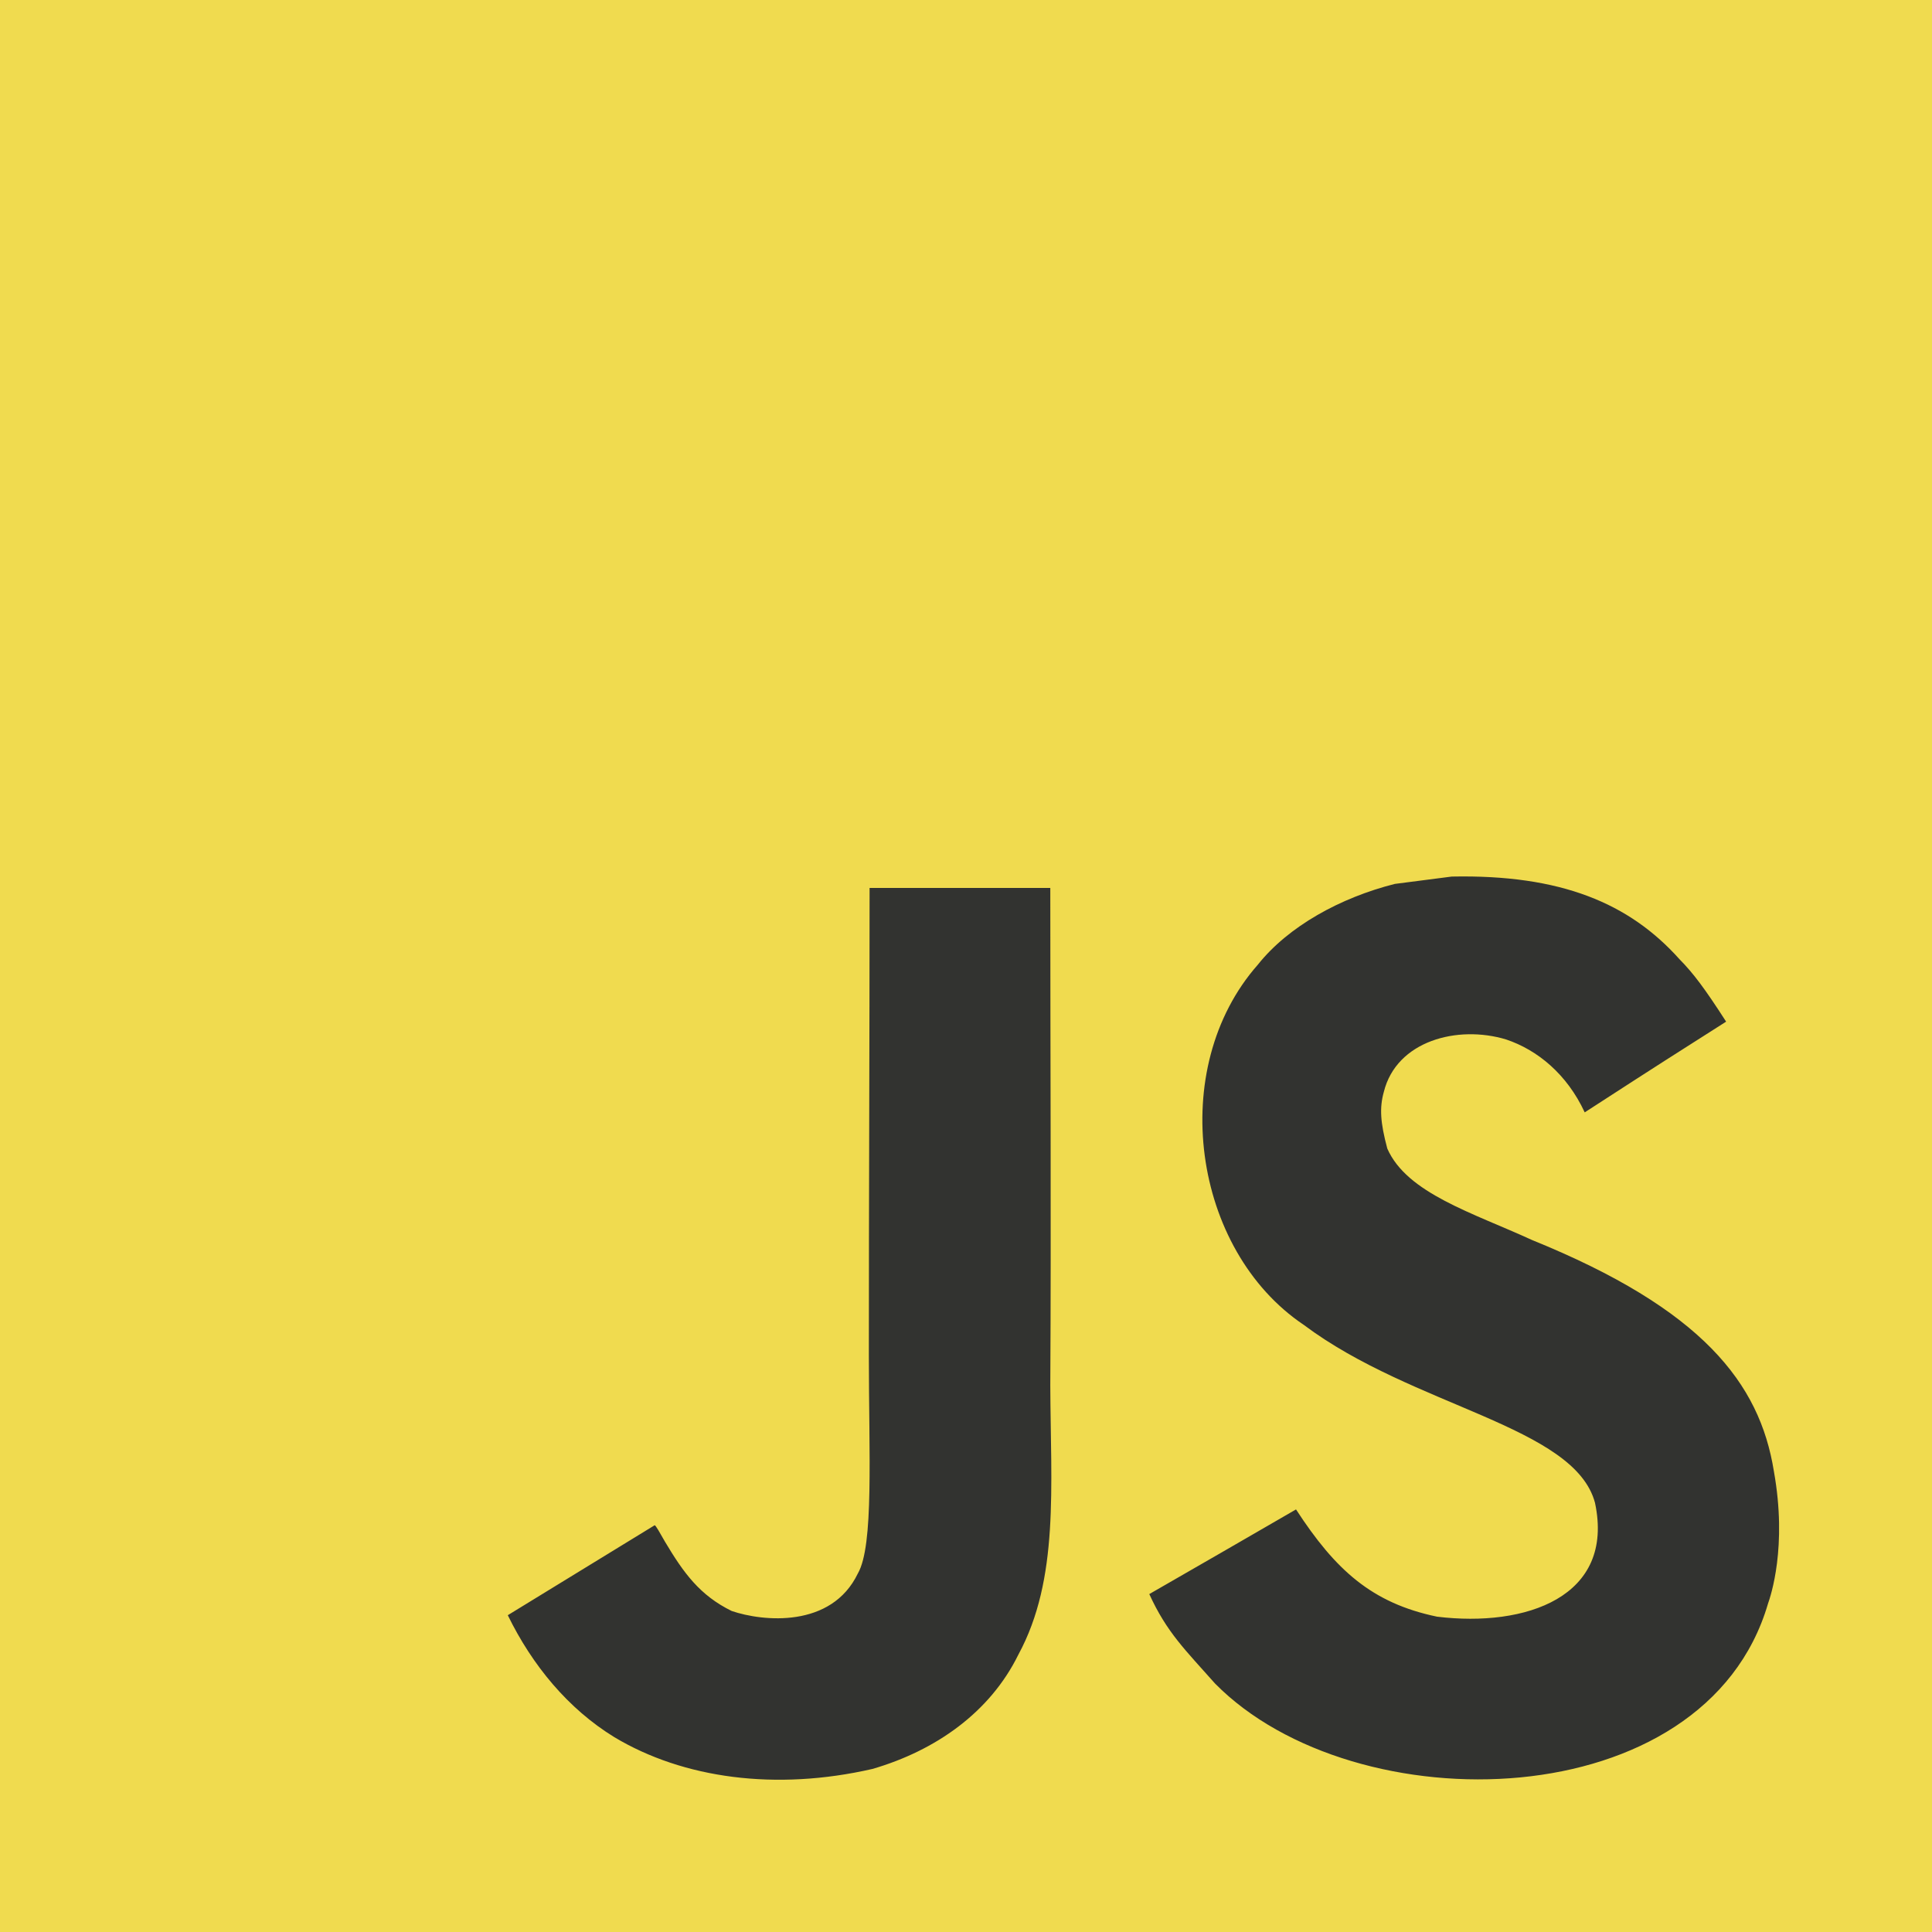
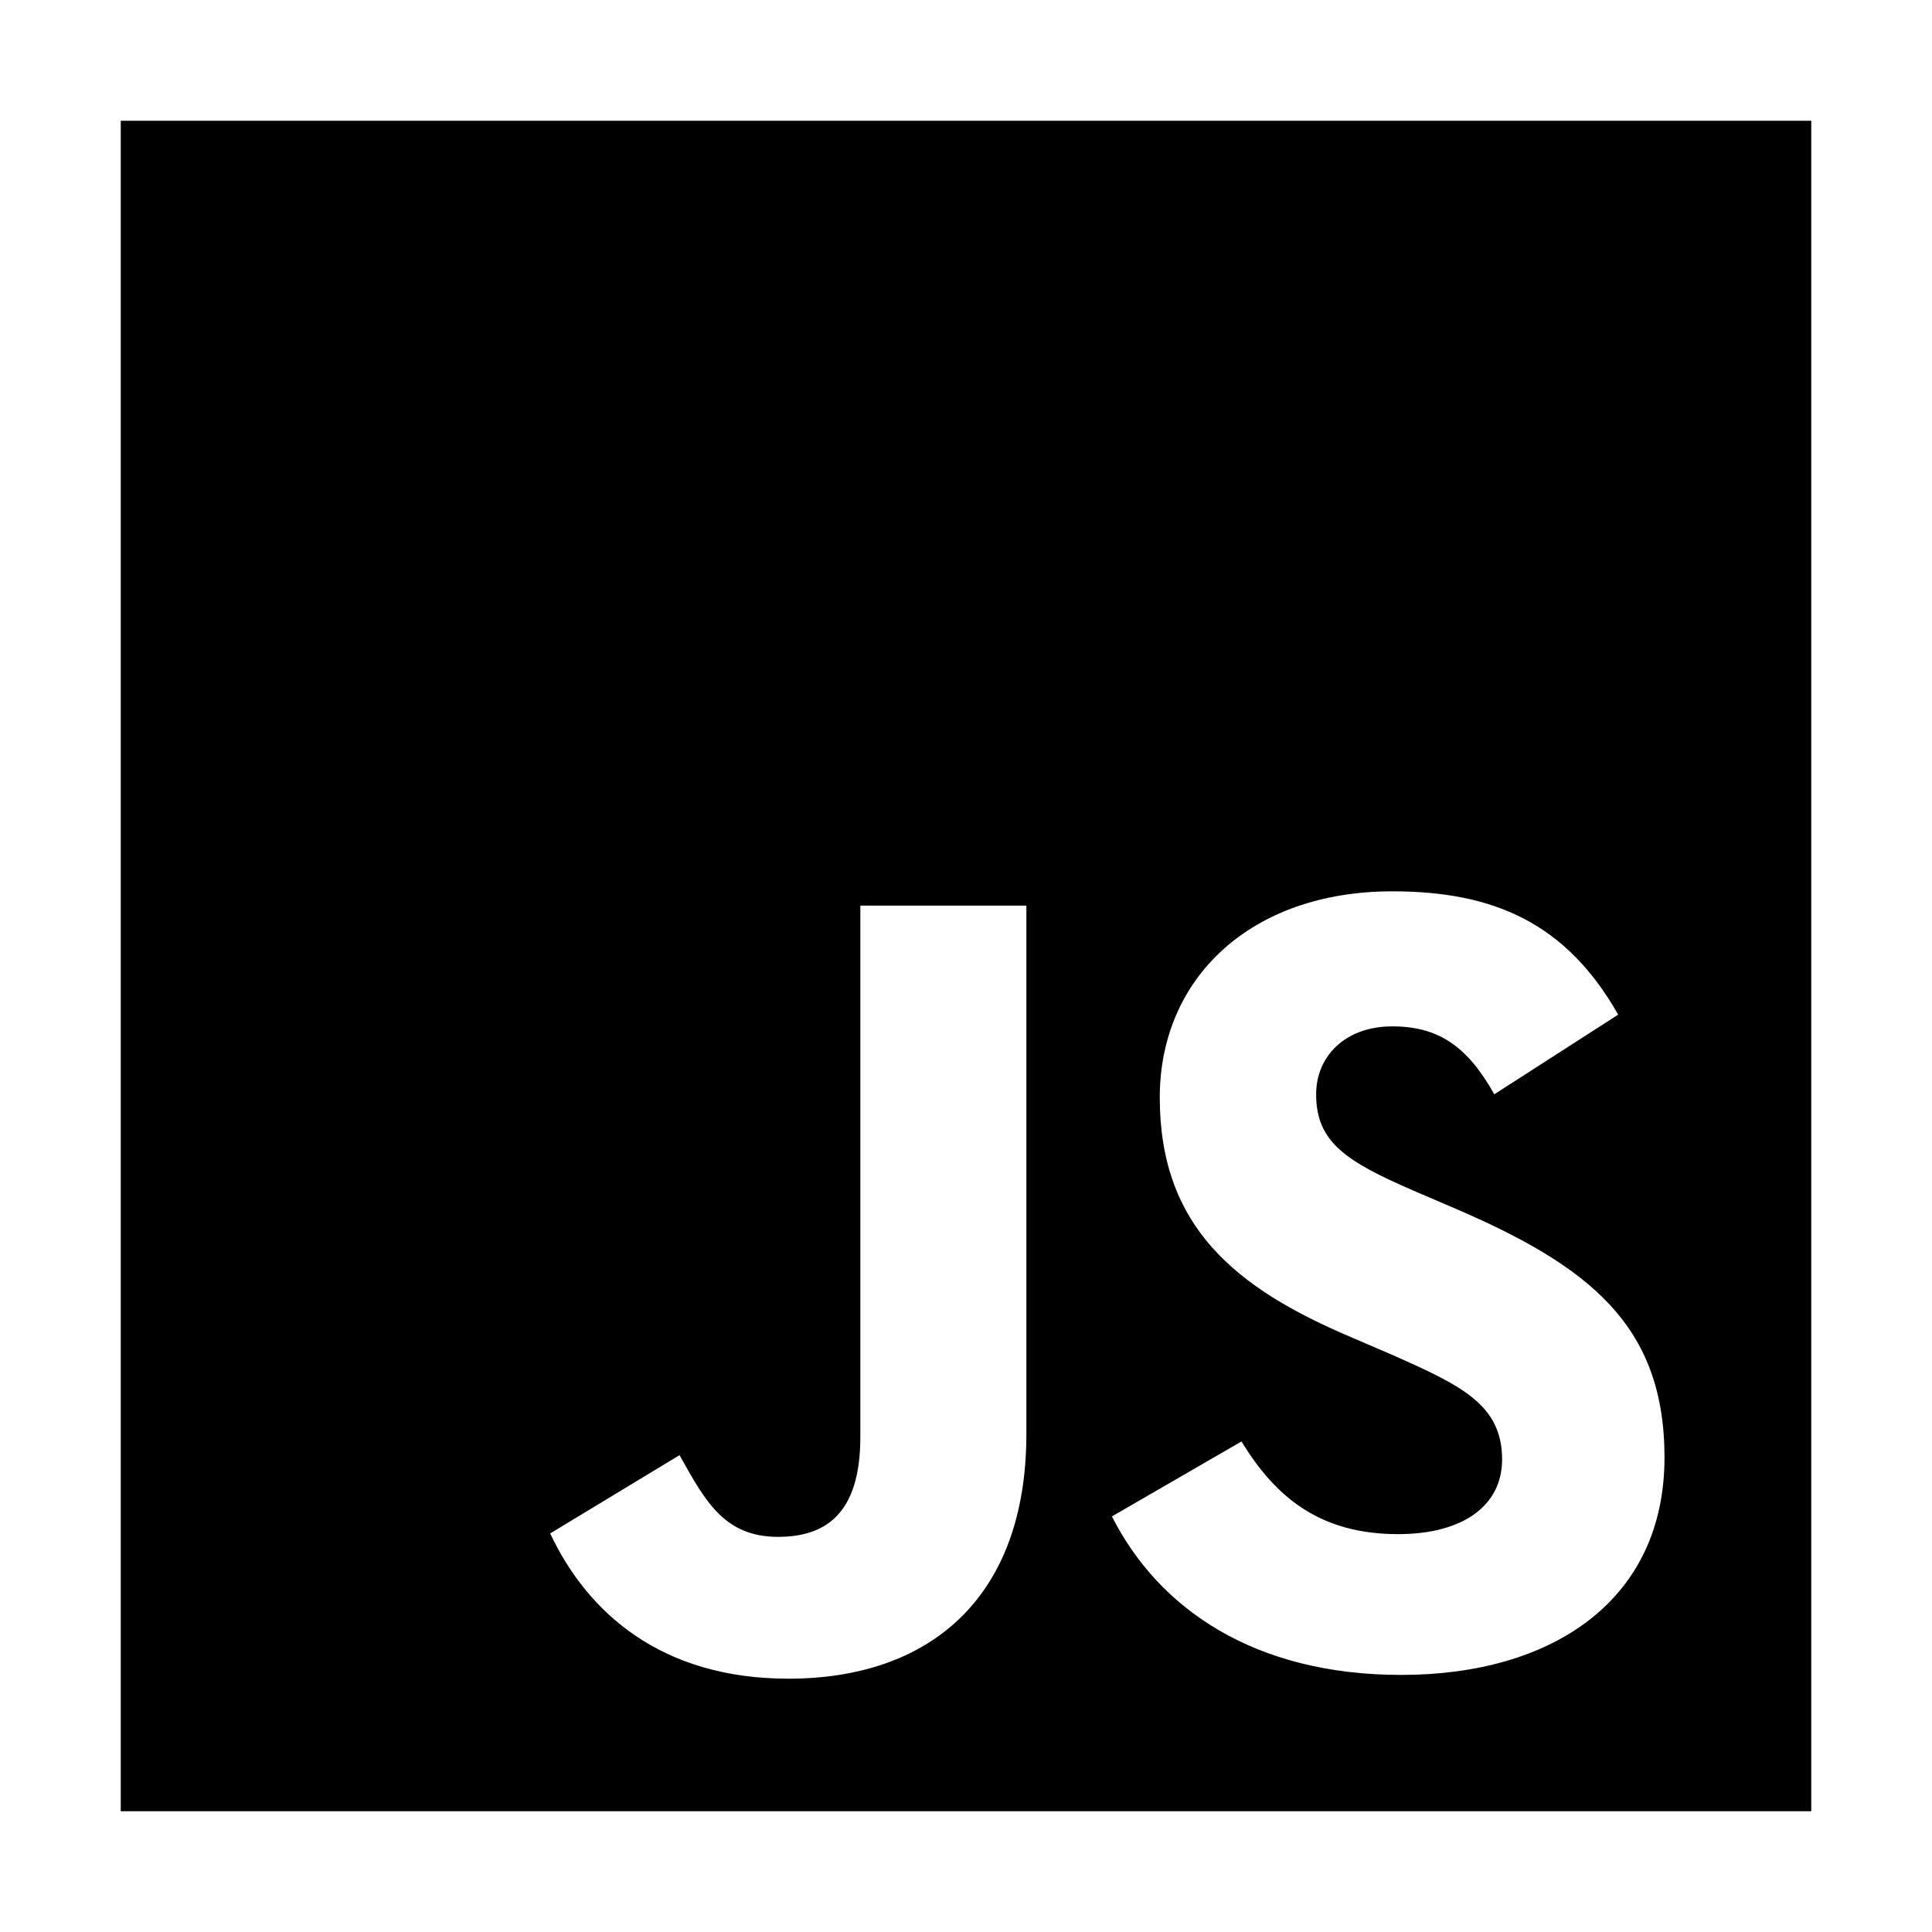
- <svg xmlns="http://www.w3.org/2000/svg" width="2500" height="2500" viewBox="0 0 1052 1052">
-   <path fill="#f0db4f" d="M0 0h1052v1052H0z" />
-   <path d="M965.9 801.1c-7.7-48-39-88.3-131.7-125.9-32.2-14.8-68.1-25.399-78.8-49.8-3.8-14.2-4.3-22.2-1.9-30.8 6.9-27.9 40.2-36.6 66.6-28.6 17 5.7 33.1 18.801 42.8 39.7 45.4-29.399 45.3-29.2 77-49.399-11.6-18-17.8-26.301-25.4-34-27.3-30.5-64.5-46.2-124-45-10.3 1.3-20.699 2.699-31 4-29.699 7.5-58 23.1-74.6 44-49.8 56.5-35.6 155.399 25 196.1 59.7 44.8 147.4 55 158.6 96.9 10.9 51.3-37.699 67.899-86 62-35.6-7.4-55.399-25.5-76.8-58.4-39.399 22.8-39.399 22.8-79.899 46.1 9.6 21 19.699 30.5 35.8 48.7 76.2 77.3 266.899 73.5 301.1-43.5 1.399-4.001 10.6-30.801 3.199-72.101zm-394-317.6h-98.4c0 85-.399 169.4-.399 254.4 0 54.1 2.8 103.7-6 118.9-14.4 29.899-51.7 26.2-68.7 20.399-17.3-8.5-26.1-20.6-36.3-37.699-2.8-4.9-4.9-8.7-5.601-9-26.699 16.3-53.3 32.699-80 49 13.301 27.3 32.9 51 58 66.399 37.5 22.5 87.9 29.4 140.601 17.3 34.3-10 63.899-30.699 79.399-62.199 22.4-41.3 17.6-91.3 17.4-146.6.5-90.2 0-180.4 0-270.9z" fill="#323330" />
+ <svg xmlns="http://www.w3.org/2000/svg" width="512" height="512" viewBox="0 0 512 512">
+   <path d="M32,32V480H480V32ZM272,380c0,43.61-25.76,64.87-63.05,64.87-33.68,0-53.23-17.44-63.15-38.49h0l34.28-20.75c6.61,11.73,11.63,21.65,26.06,21.65,12,0,21.86-5.41,21.86-26.46V240h44Zm99.35,63.87c-39.09,0-64.35-17.64-76.68-42h0L329,382c9,14.74,20.75,24.56,41.5,24.56,17.44,0,27.57-7.72,27.57-19.75,0-14.43-10.43-19.54-29.68-28l-10.52-4.52c-30.38-12.92-50.52-29.16-50.52-63.45,0-31.57,24.05-54.63,61.64-54.63,26.77,0,46,8.32,59.85,32.68L396,290c-7.22-12.93-15-18-27.06-18-12.33,0-20.15,7.82-20.15,18,0,12.63,7.82,17.74,25.86,25.56l10.52,4.51c35.79,15.34,55.94,31,55.94,66.16C441.12,424.13,411.35,443.87,371.35,443.87Z" />
</svg>
